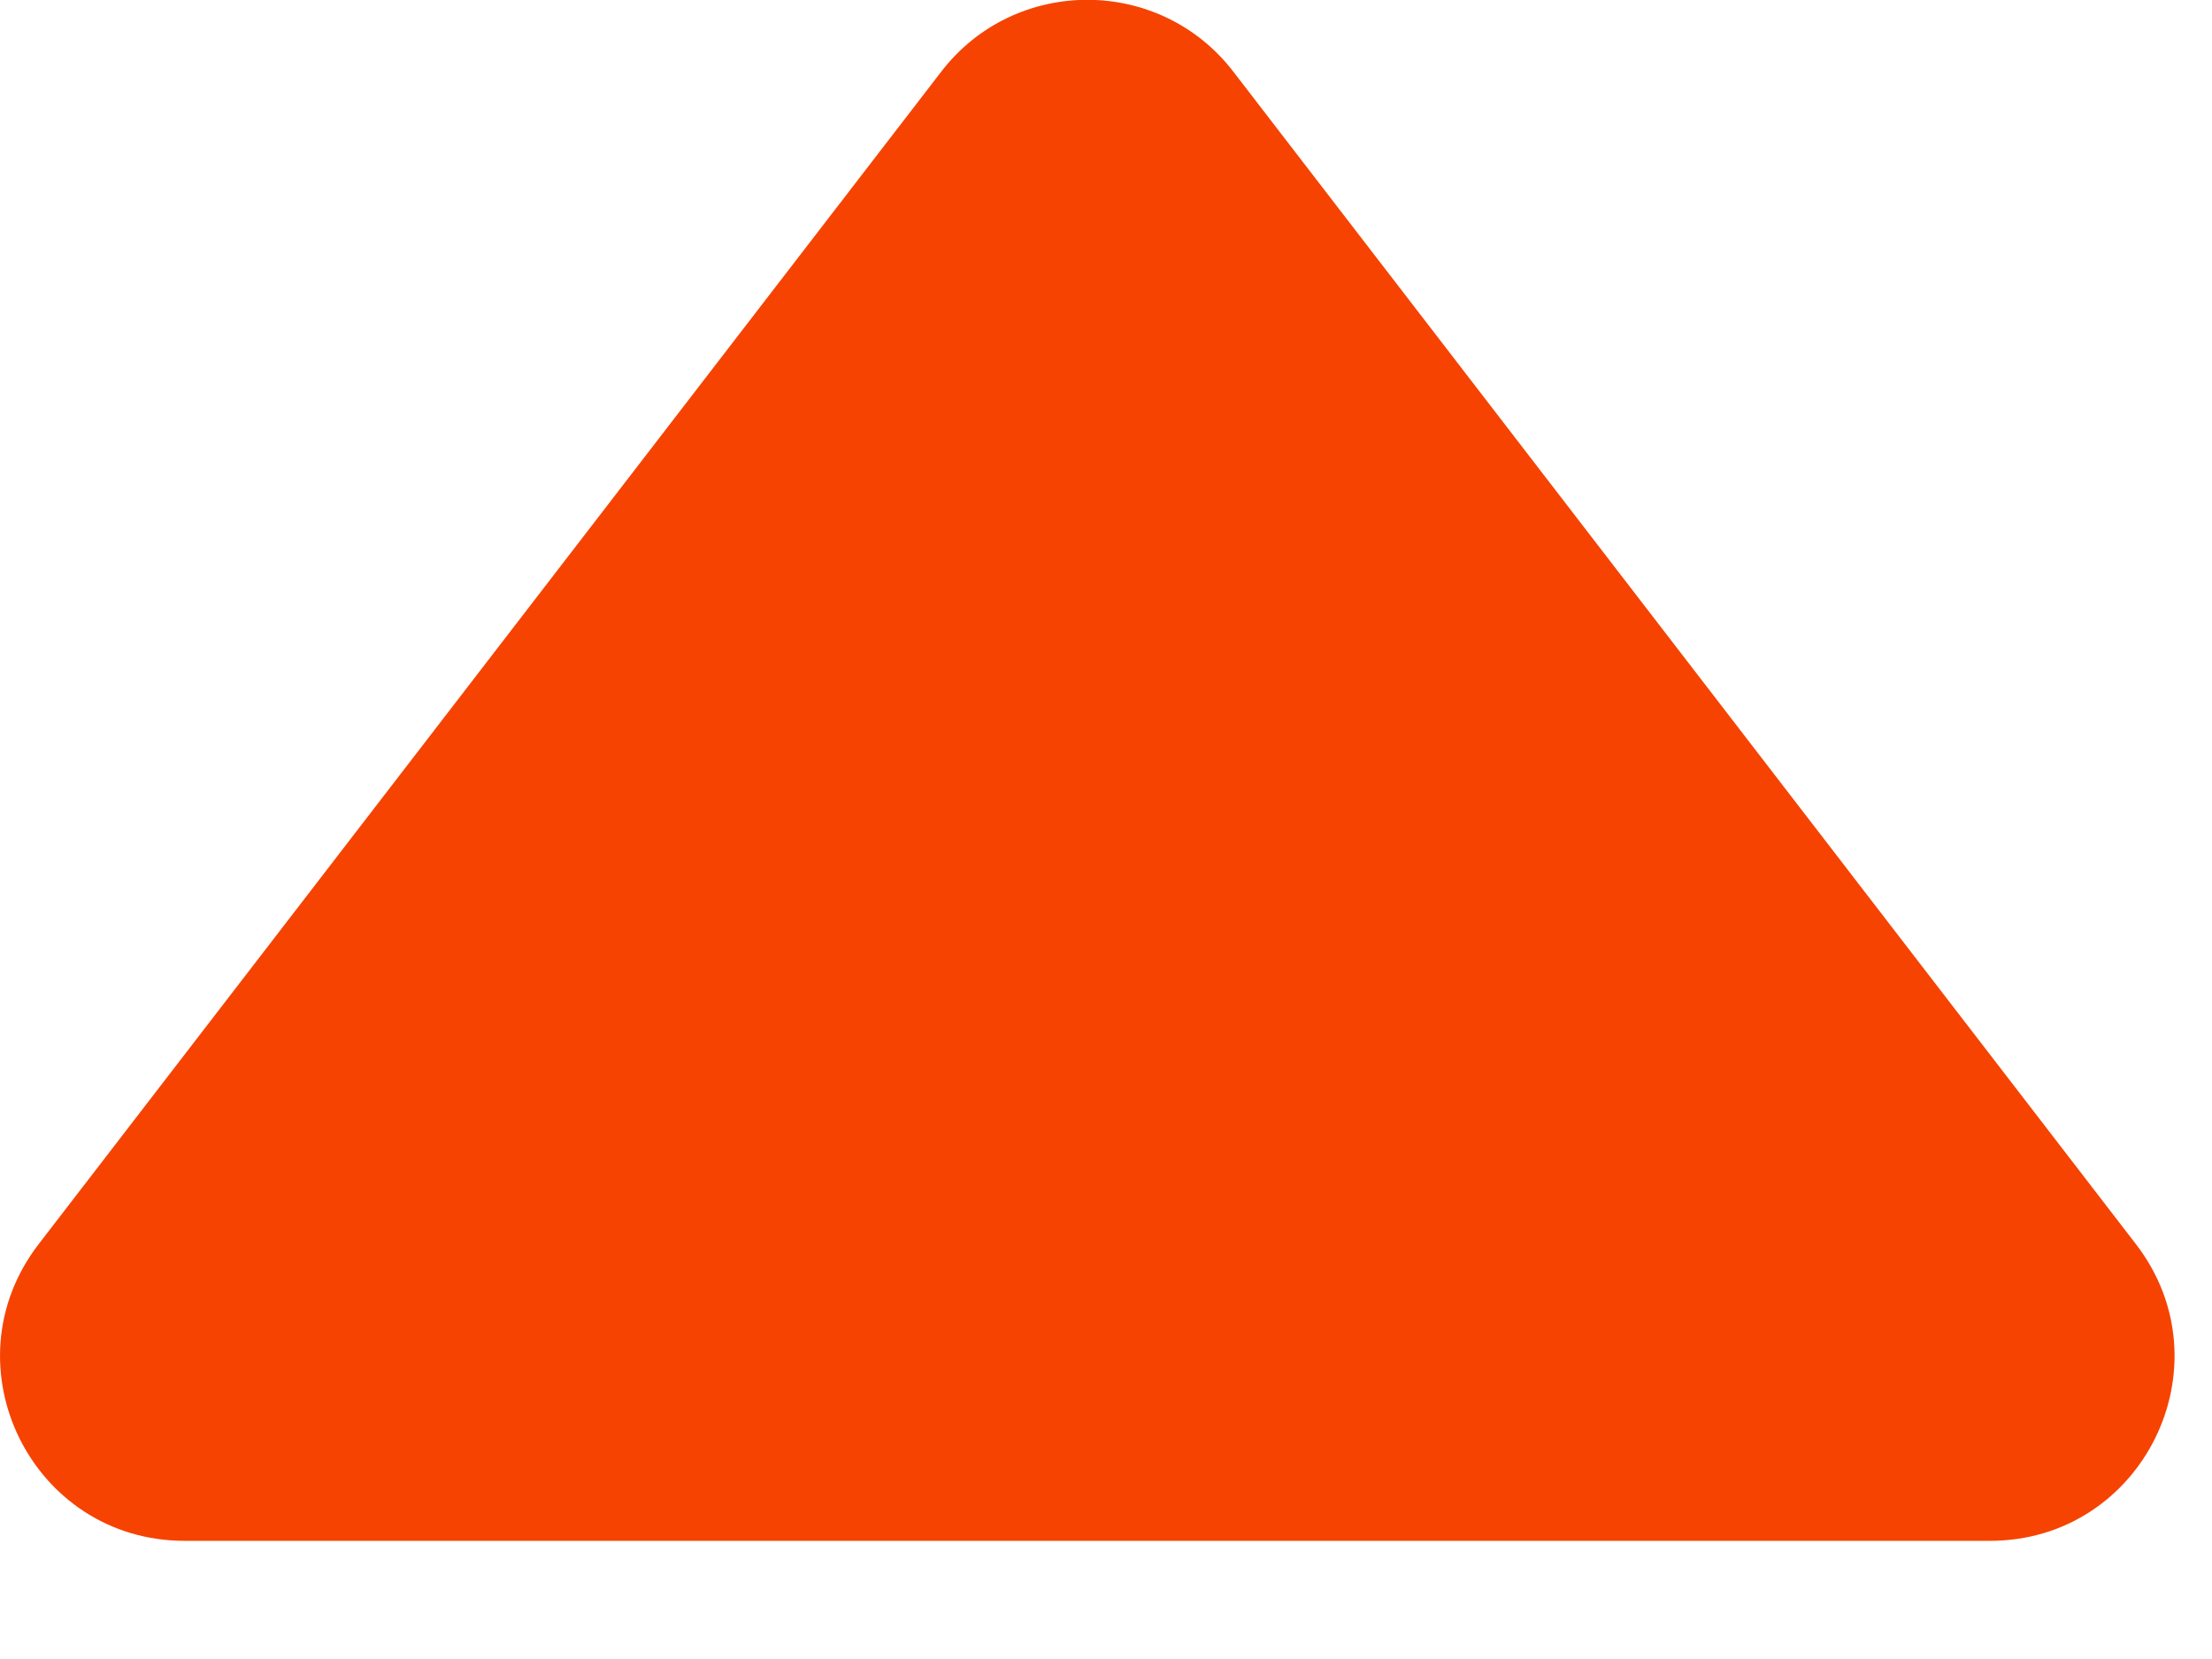
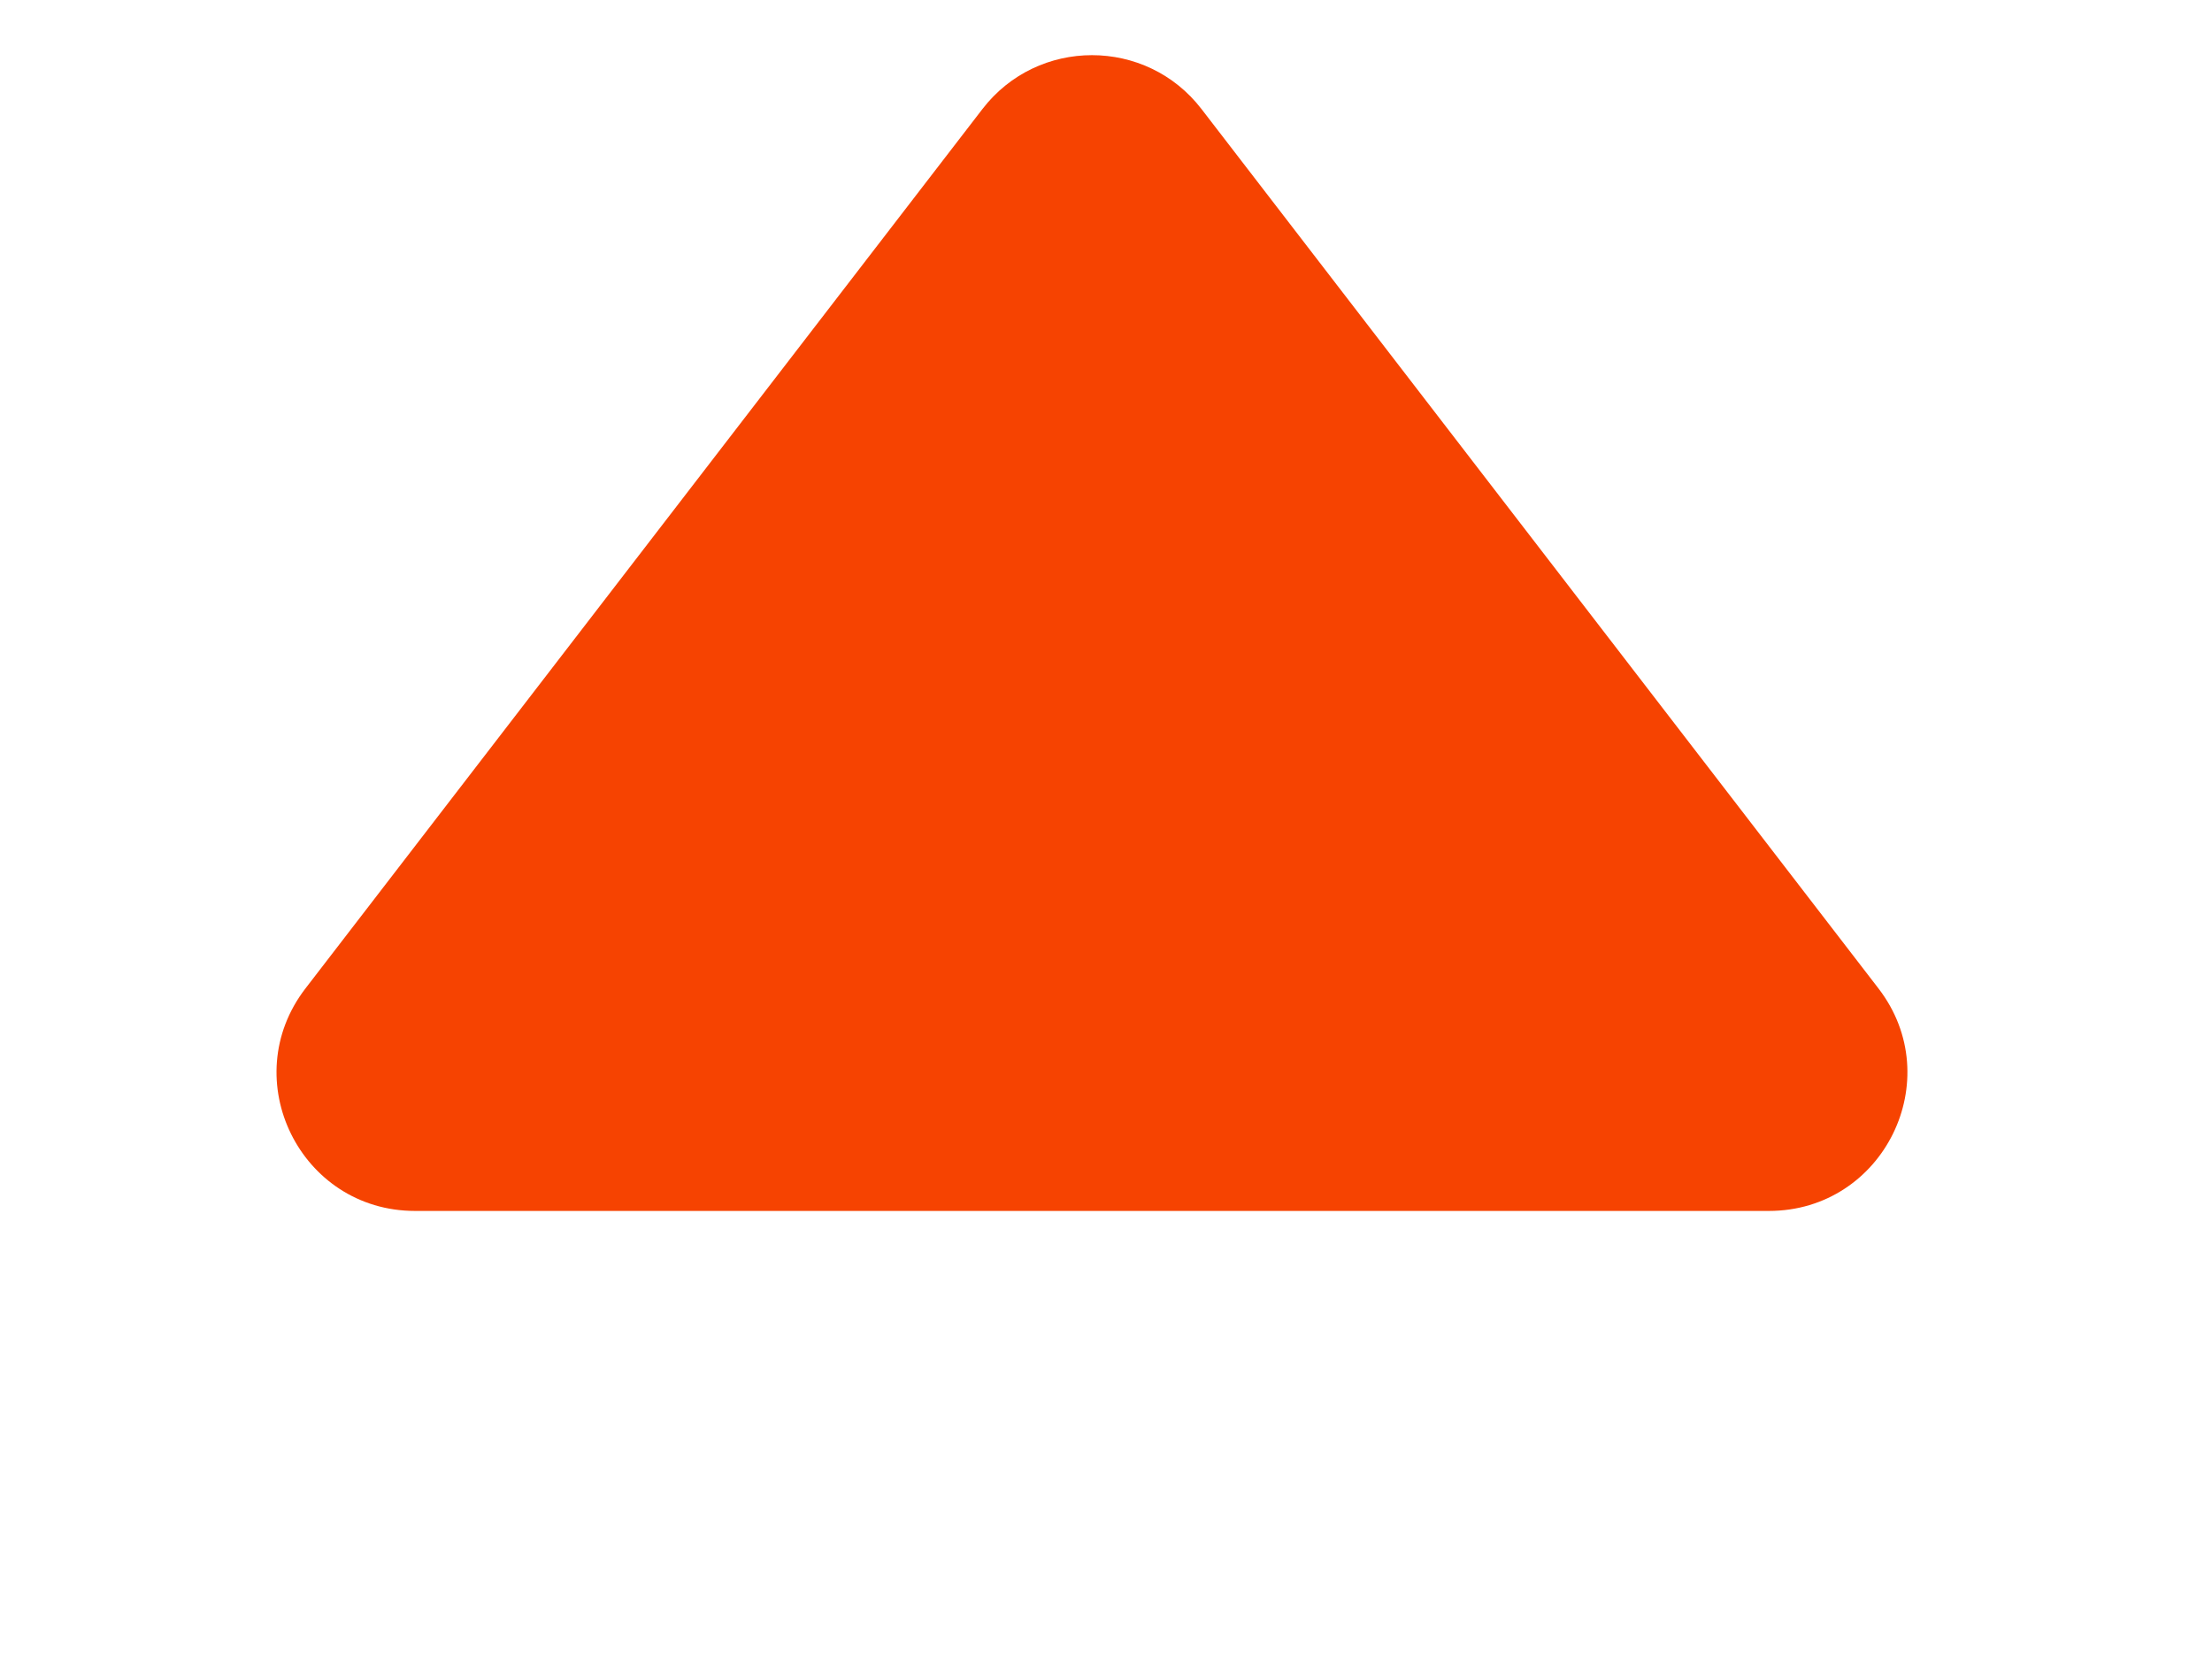
- <svg xmlns="http://www.w3.org/2000/svg" width="12" height="9" viewBox="0 0 12 9" fill="none">
-   <path d="M5.106 0.389C5.506 -0.131 6.291 -0.131 6.691 0.389L11.587 6.749C12.094 7.407 11.625 8.359 10.795 8.359L1.002 8.359C0.172 8.359 -0.297 7.407 0.21 6.749L5.106 0.389Z" fill="#F64301" />
+ <svg xmlns="http://www.w3.org/2000/svg" width="16" height="12" viewBox="0 0 16 12" fill="none">
+   <g transform="translate(2, 0.4)">
+     <path d="M5.106 0.389C5.506 -0.131 6.291 -0.131 6.691 0.389L11.587 6.749C12.094 7.407 11.625 8.359 10.795 8.359L1.002 8.359C0.172 8.359 -0.297 7.407 0.21 6.749L5.106 0.389Z" fill="#F64301" />
+   </g>
</svg>
